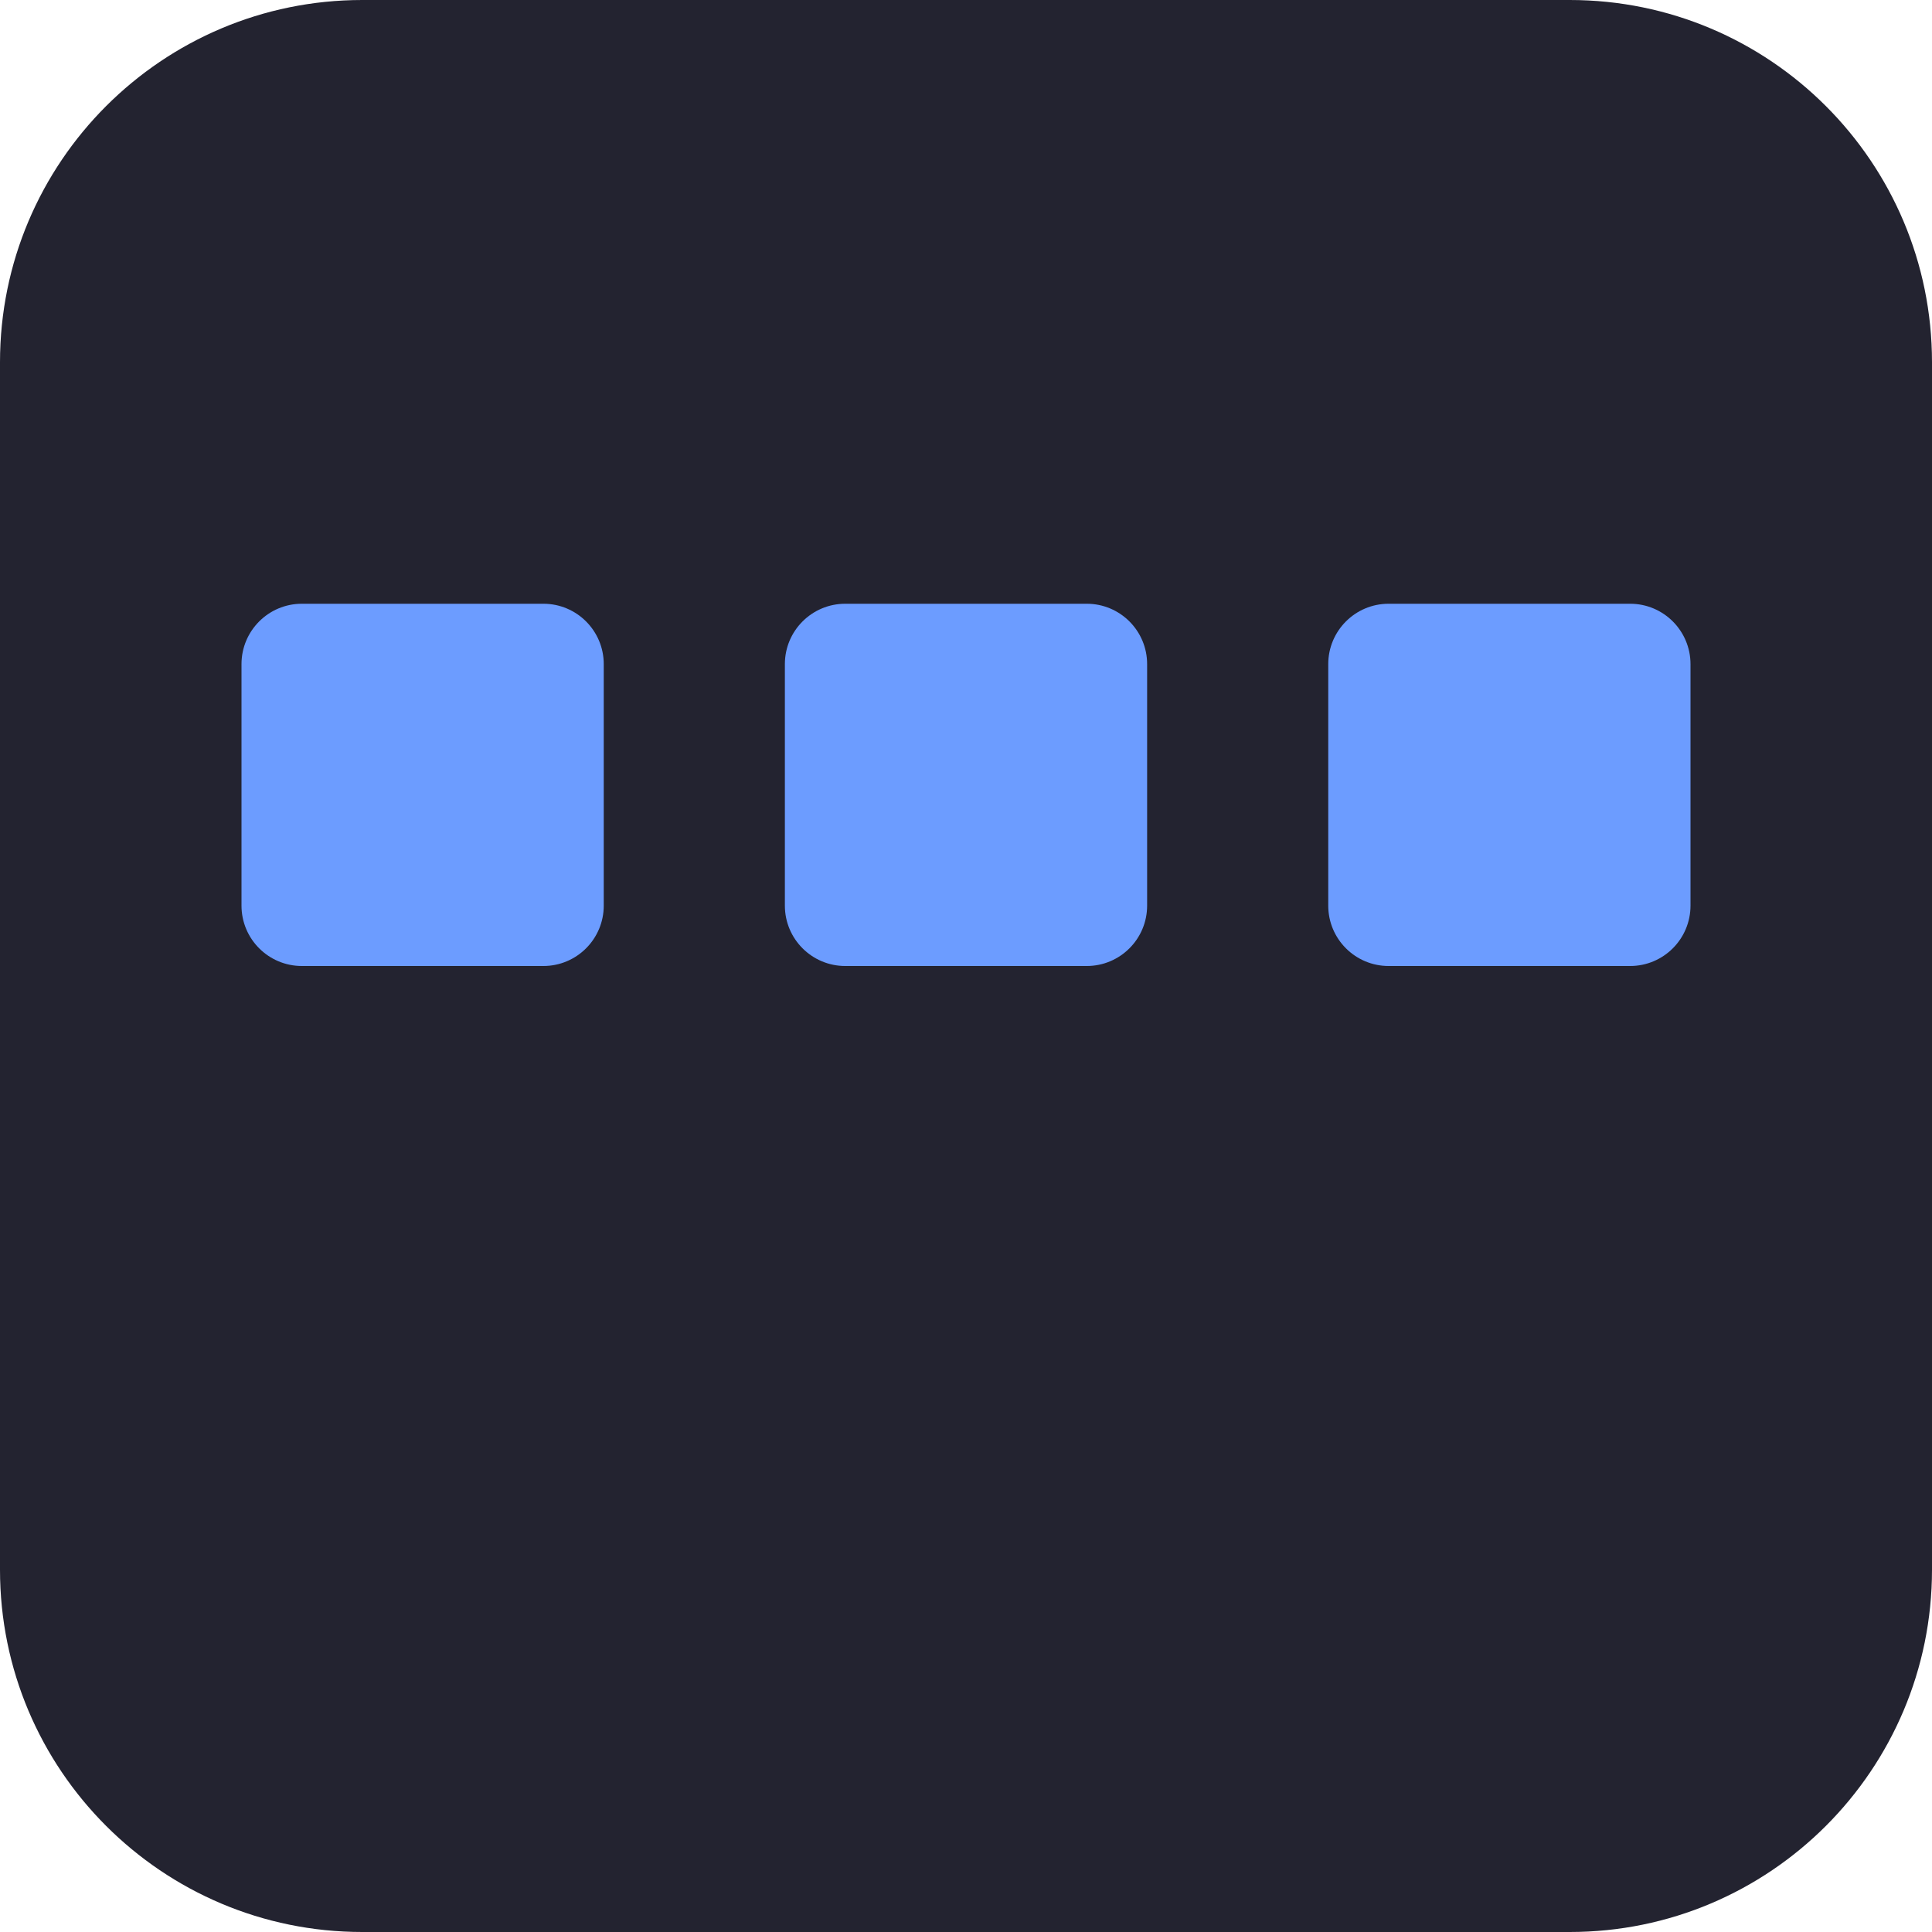
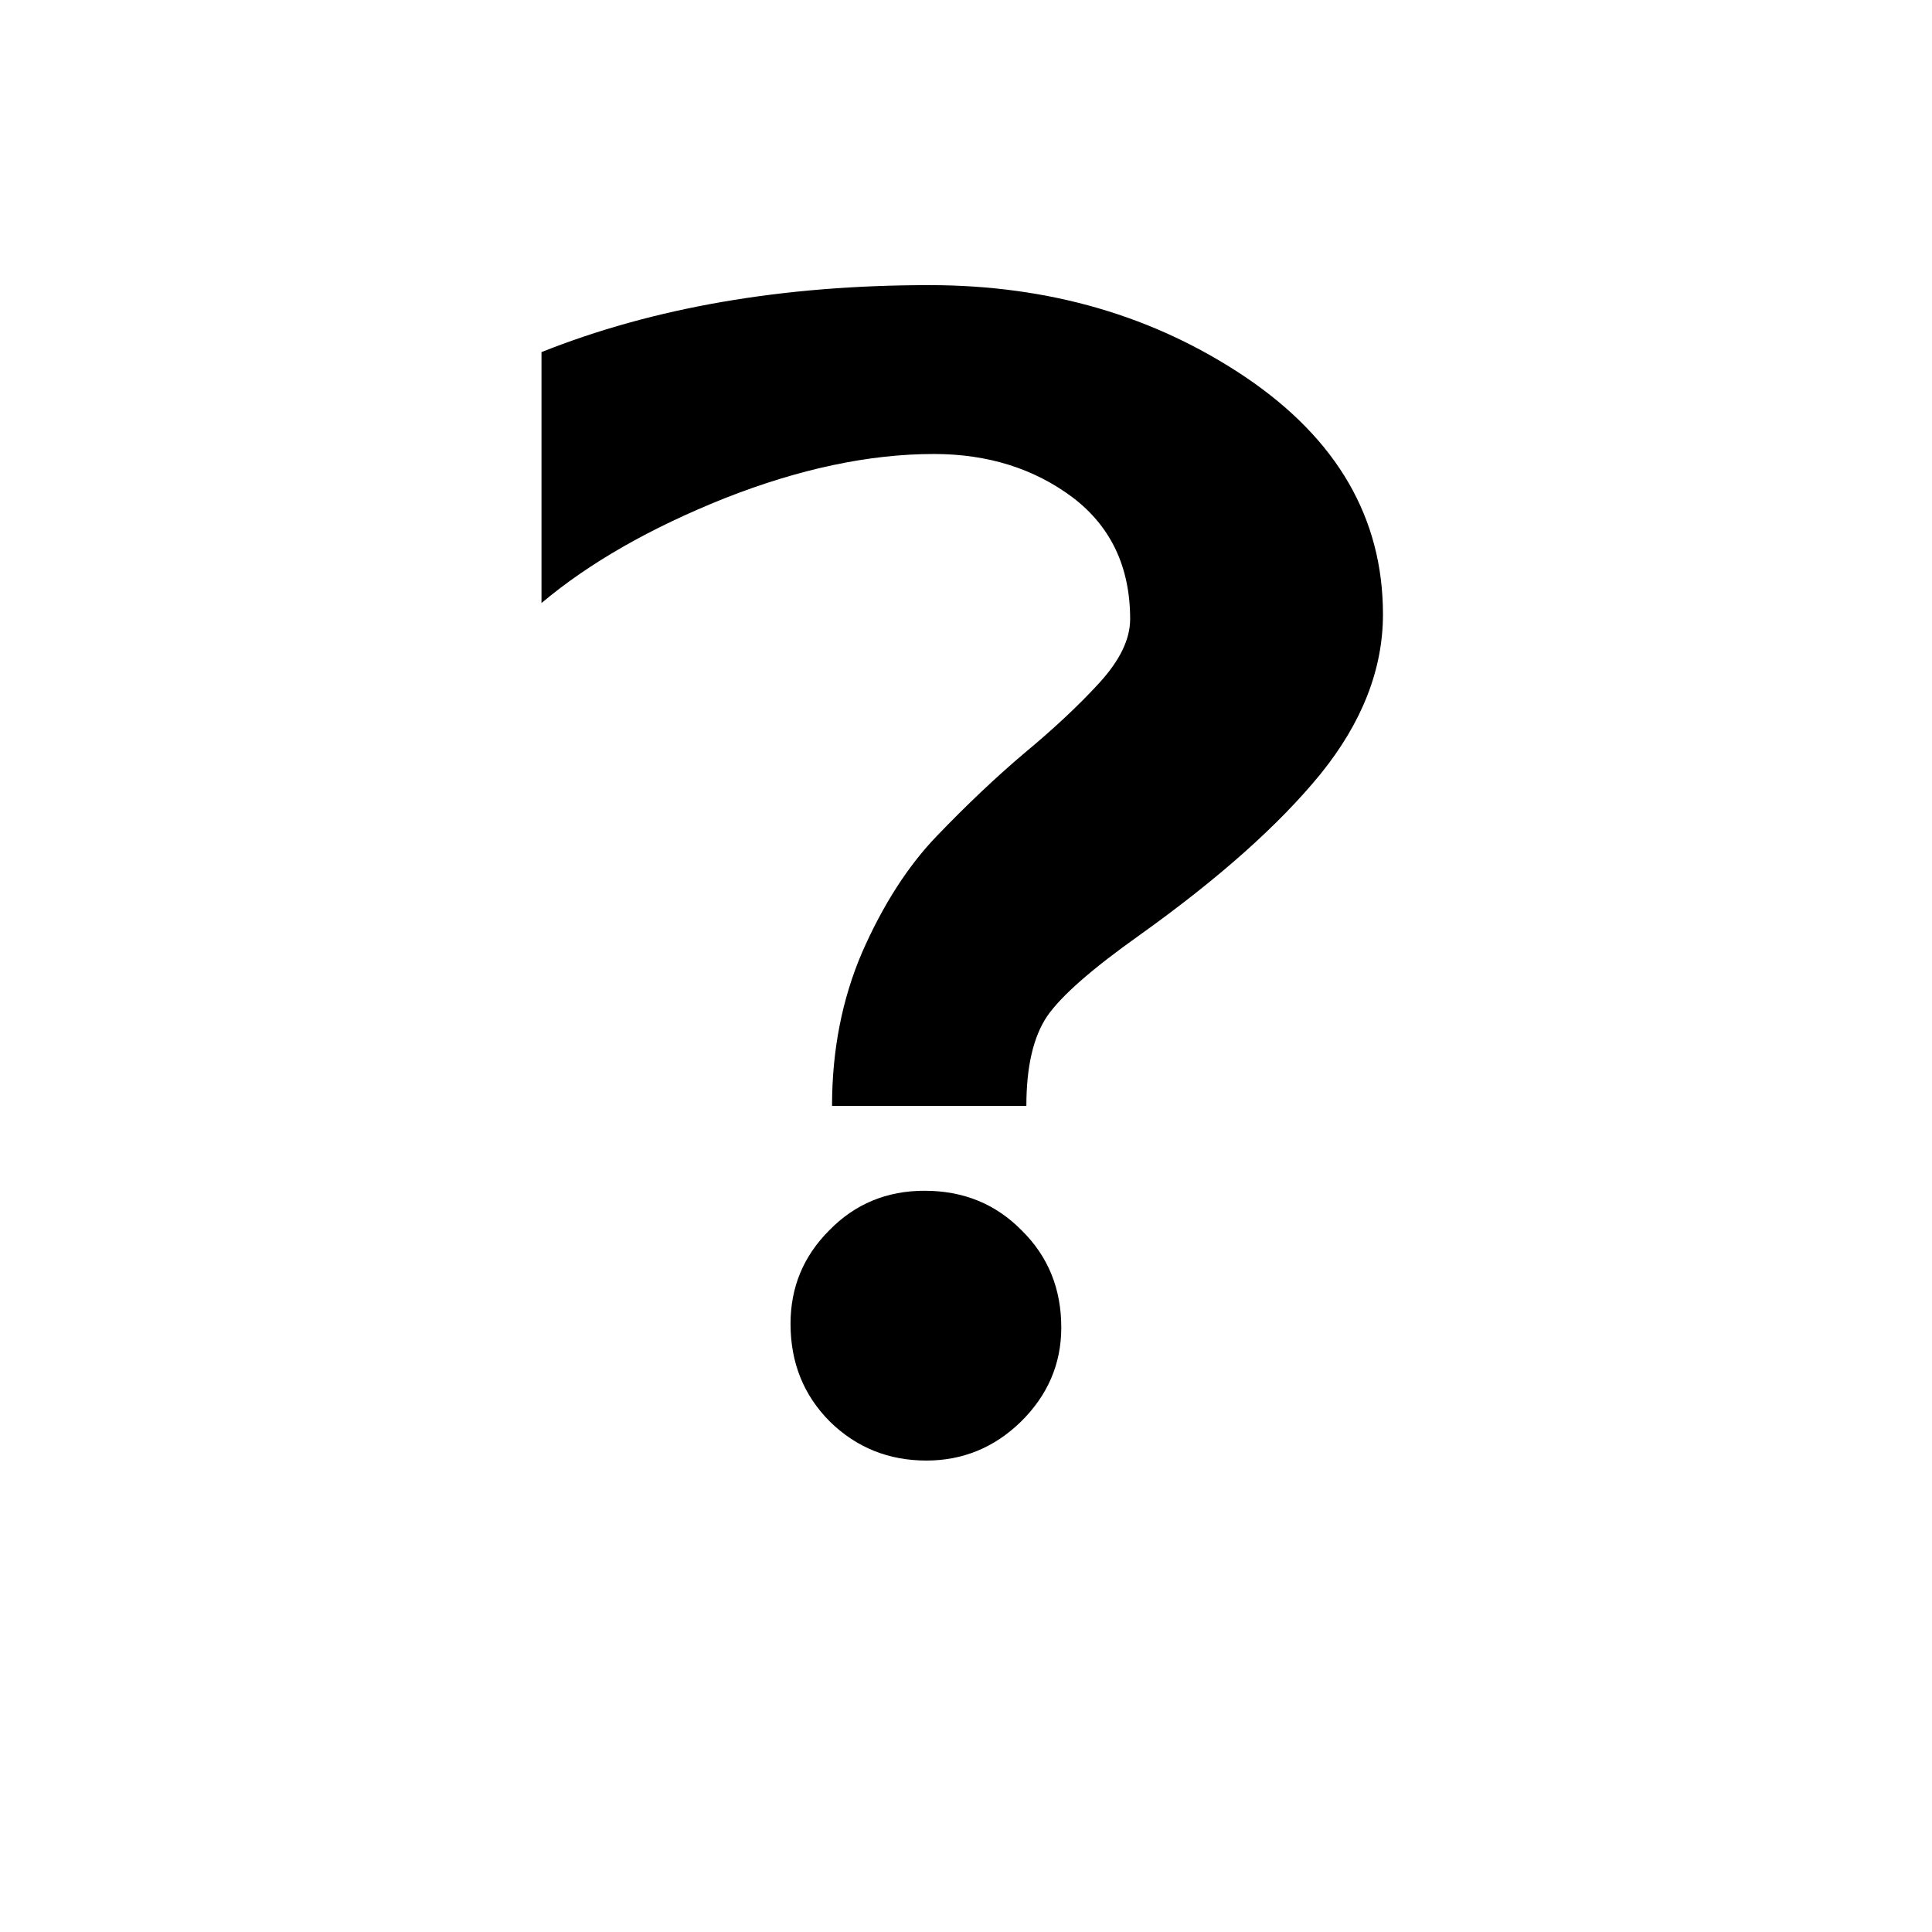
- <svg xmlns="http://www.w3.org/2000/svg" viewBox="0 0 32 32" fill="none">
-   <rect width="32" height="32" rx="6" fill="#232330" />
-   <rect x="4" y="10" width="6" height="6" rx="1" fill="#6c9cff" />
-   <rect x="13" y="10" width="6" height="6" rx="1" fill="#6c9cff" />
-   <rect x="22" y="10" width="6" height="6" rx="1" fill="#6c9cff" />
+ <svg xmlns="http://www.w3.org/2000/svg" viewBox="0 0 32 32">
+   <text x="50%" y="50%" dominant-baseline="central" text-anchor="middle" font-family="Apple Color Emoji, Segoe UI Emoji, Noto Color Emoji, EmojiOne Mozilla, emoji, sans-serif" font-size="26">❓</text>
</svg>
